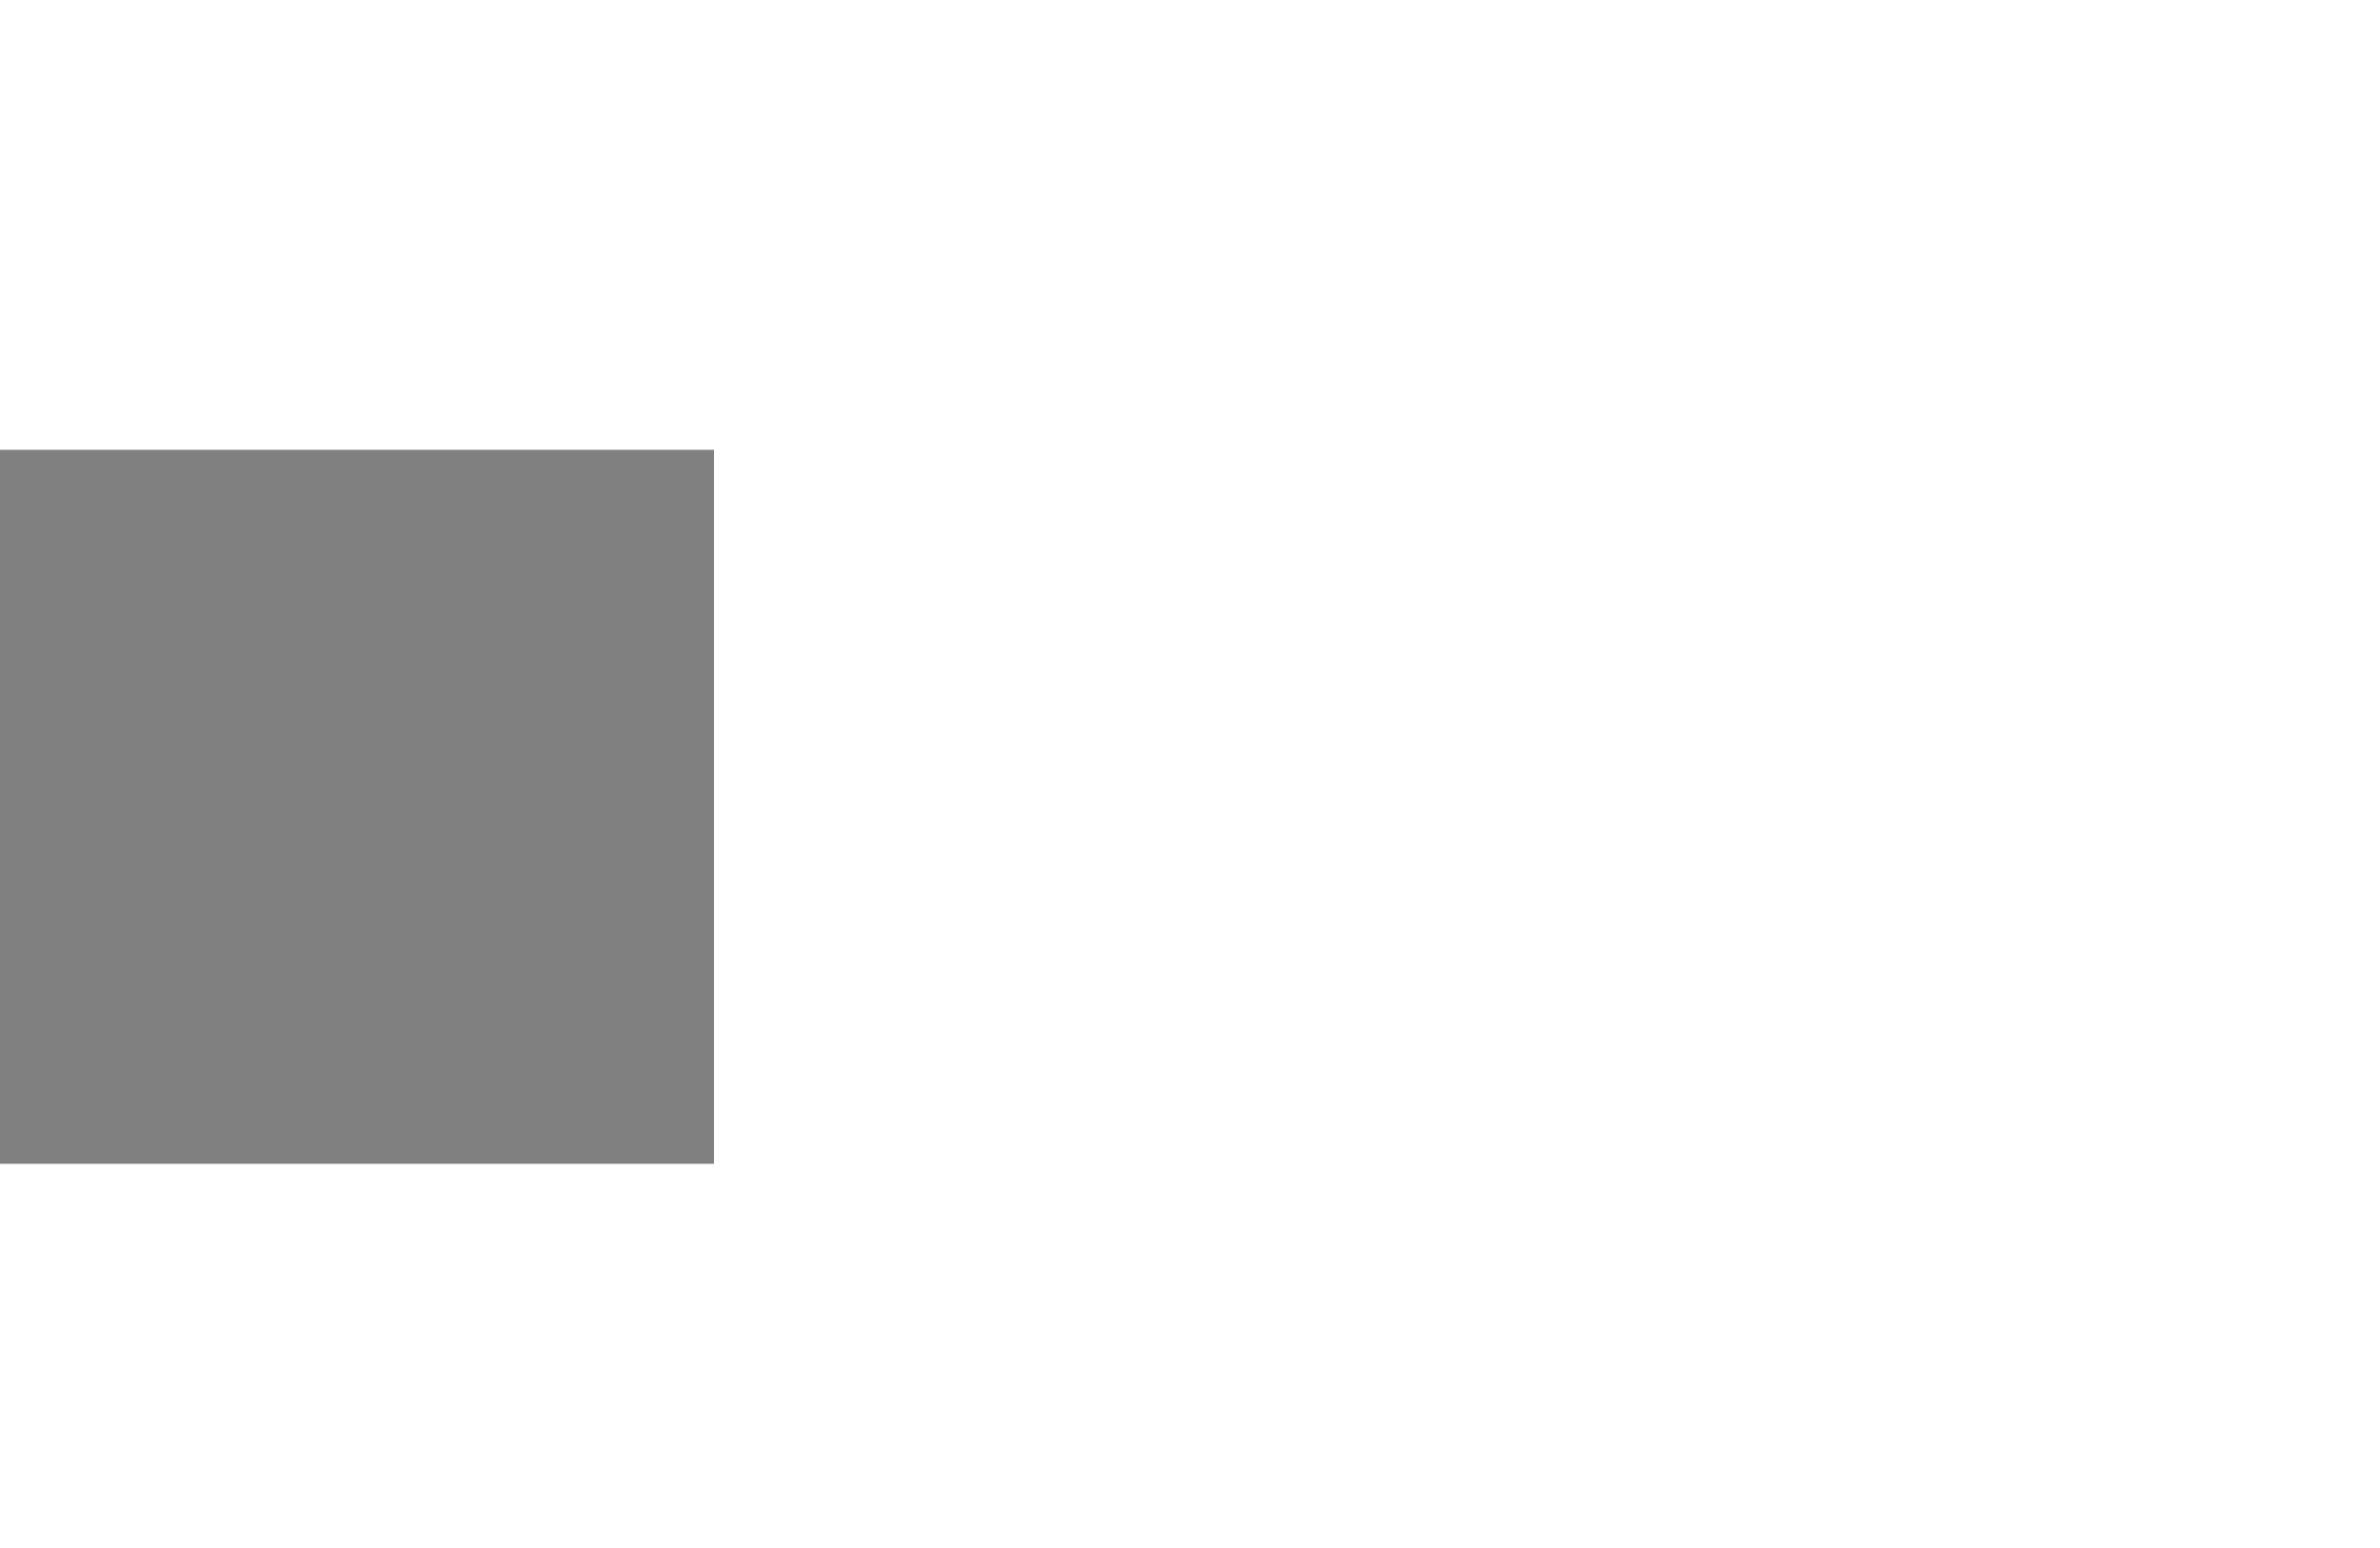
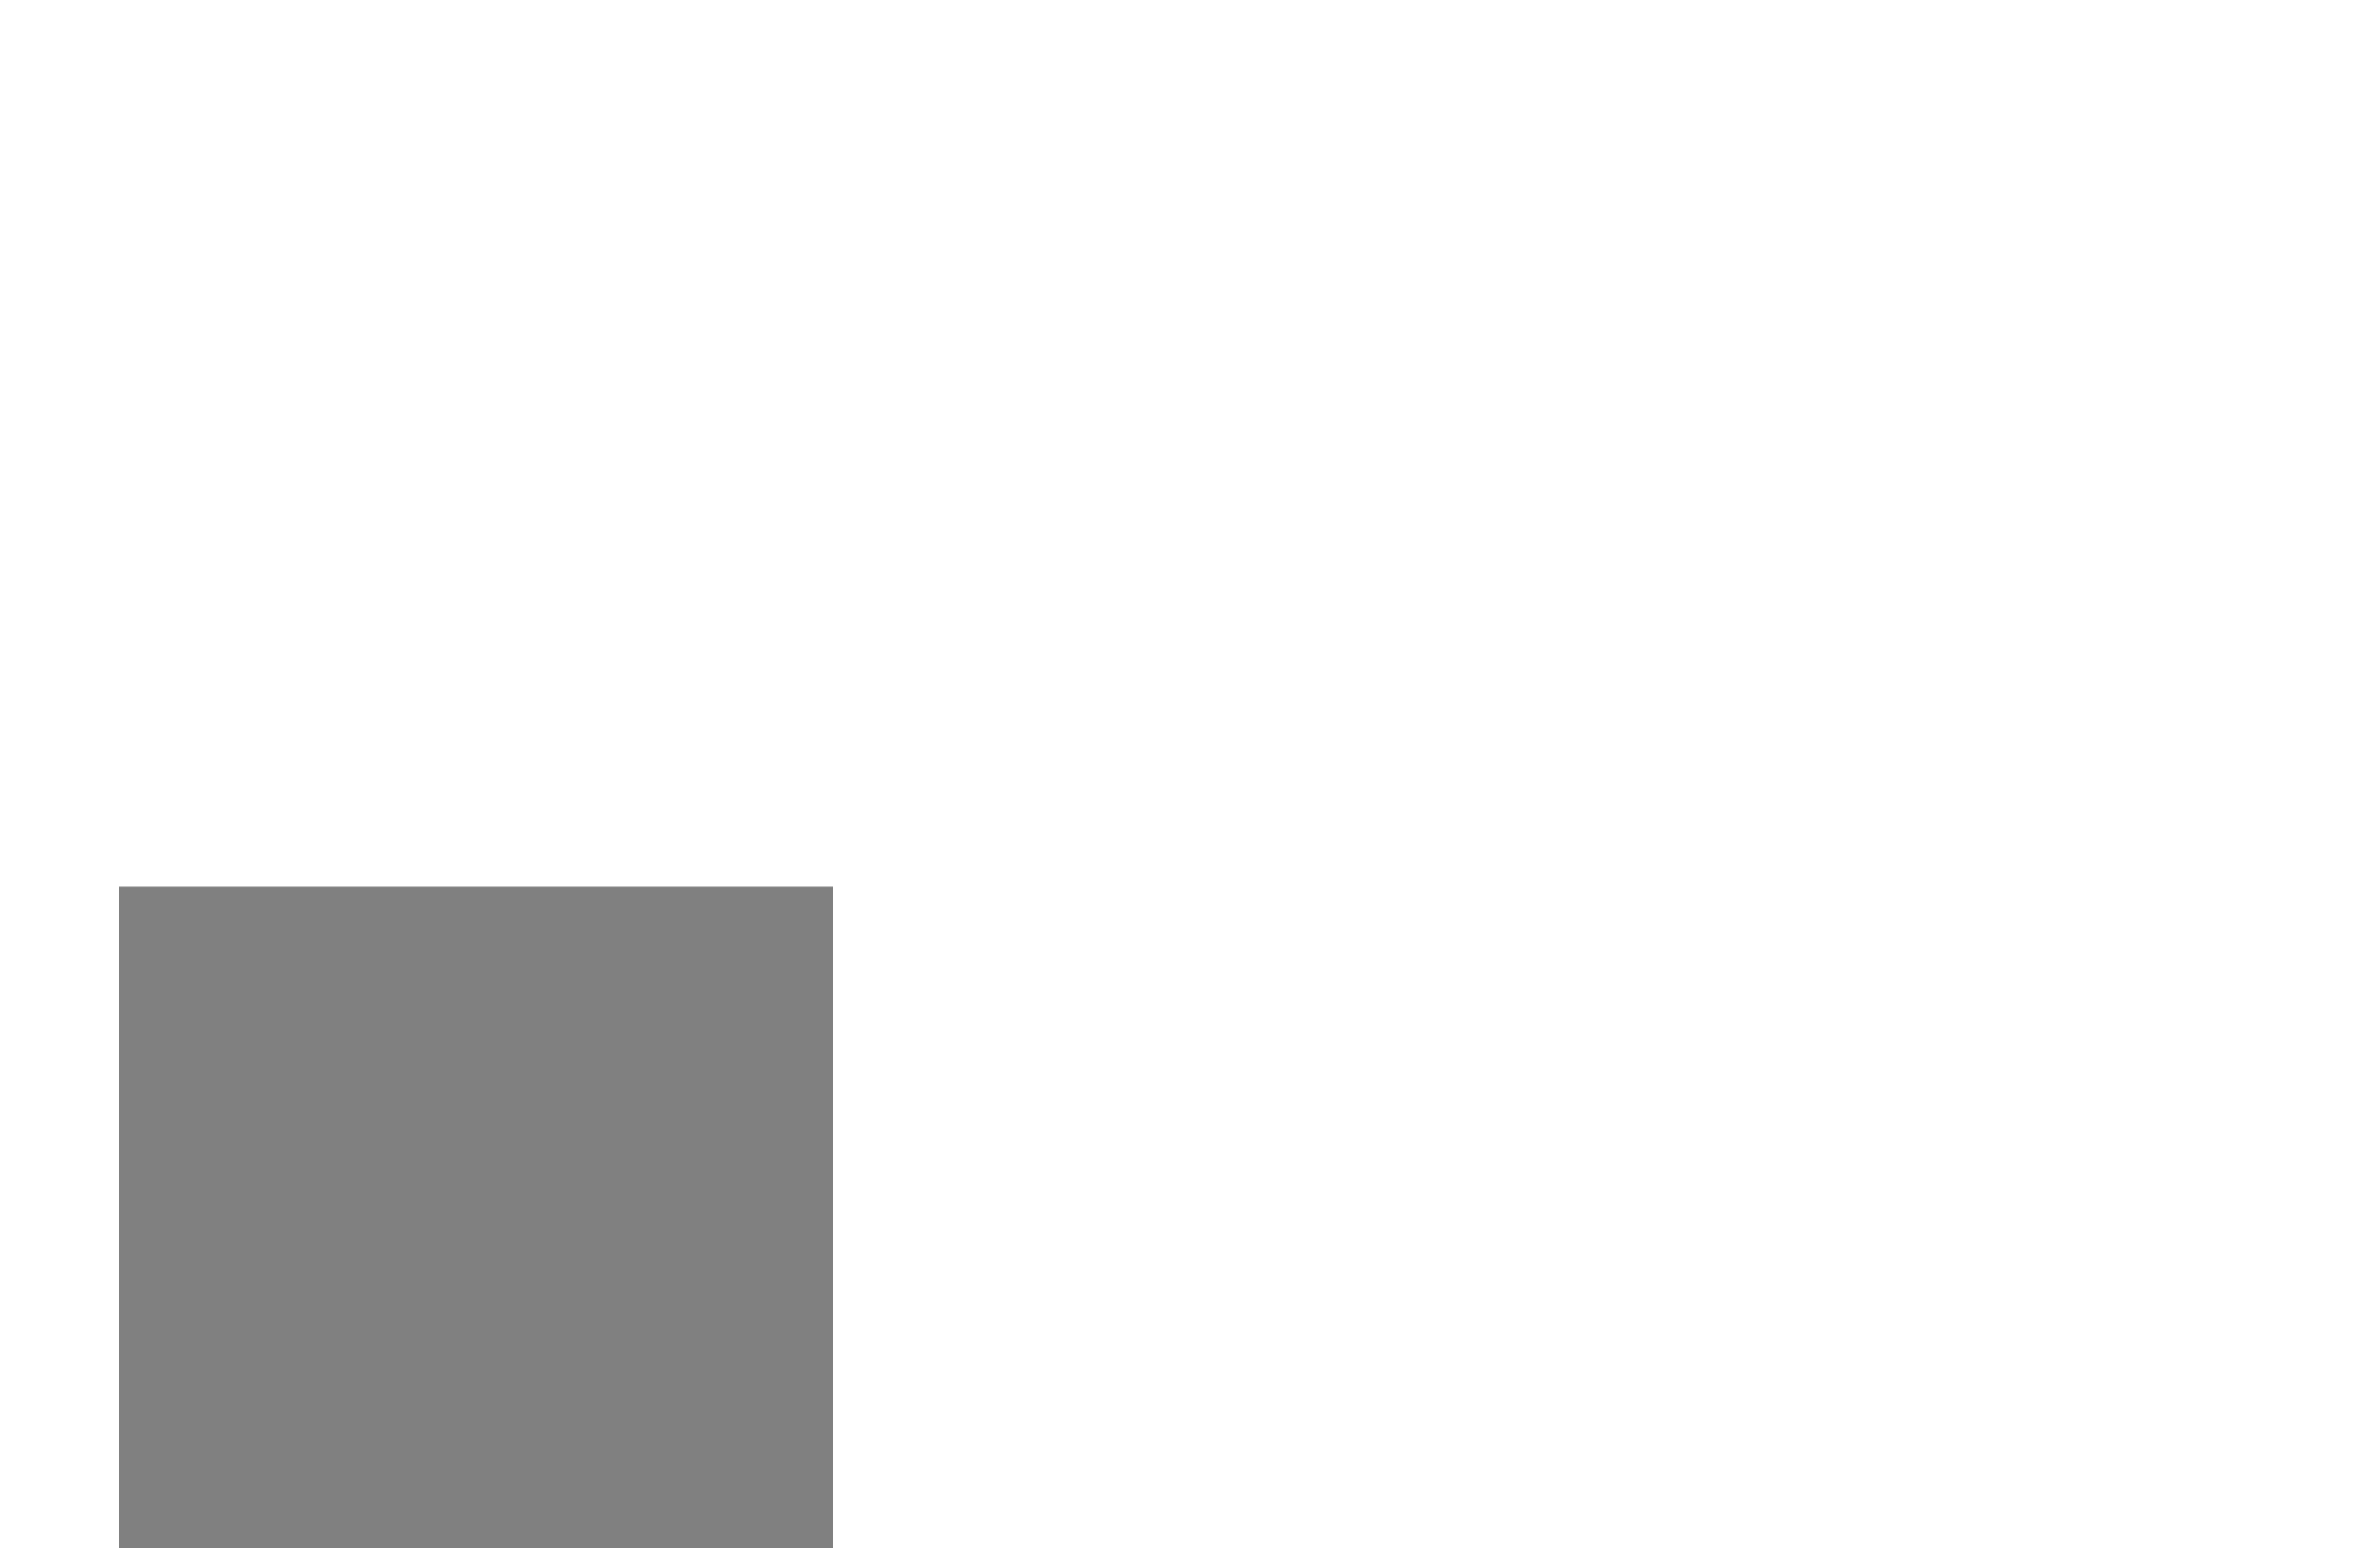
<svg xmlns="http://www.w3.org/2000/svg" width="100%" height="100%" version="1.1" viewBox="0 0 264.583 171.979">
-   <g fill="#808080" stroke-width=".258" ng-repeat="sala in dummyData">
-     <rect class="sala" id="{{ sala.numeroSala }}" x="{{ $index * 100 }}" y="50" width="79.375" height="79.375" />
+   <g fill="#808080" stroke-width=".258">
+     <rect ng-repeat="sala in dummyData" id="{{ sala.NumeroSala }}" class="sala" x="13.229" y="98.562" width="79.375" height="79.375" ng-click="salaClick(sala.Id)" />
  </g>
</svg>
